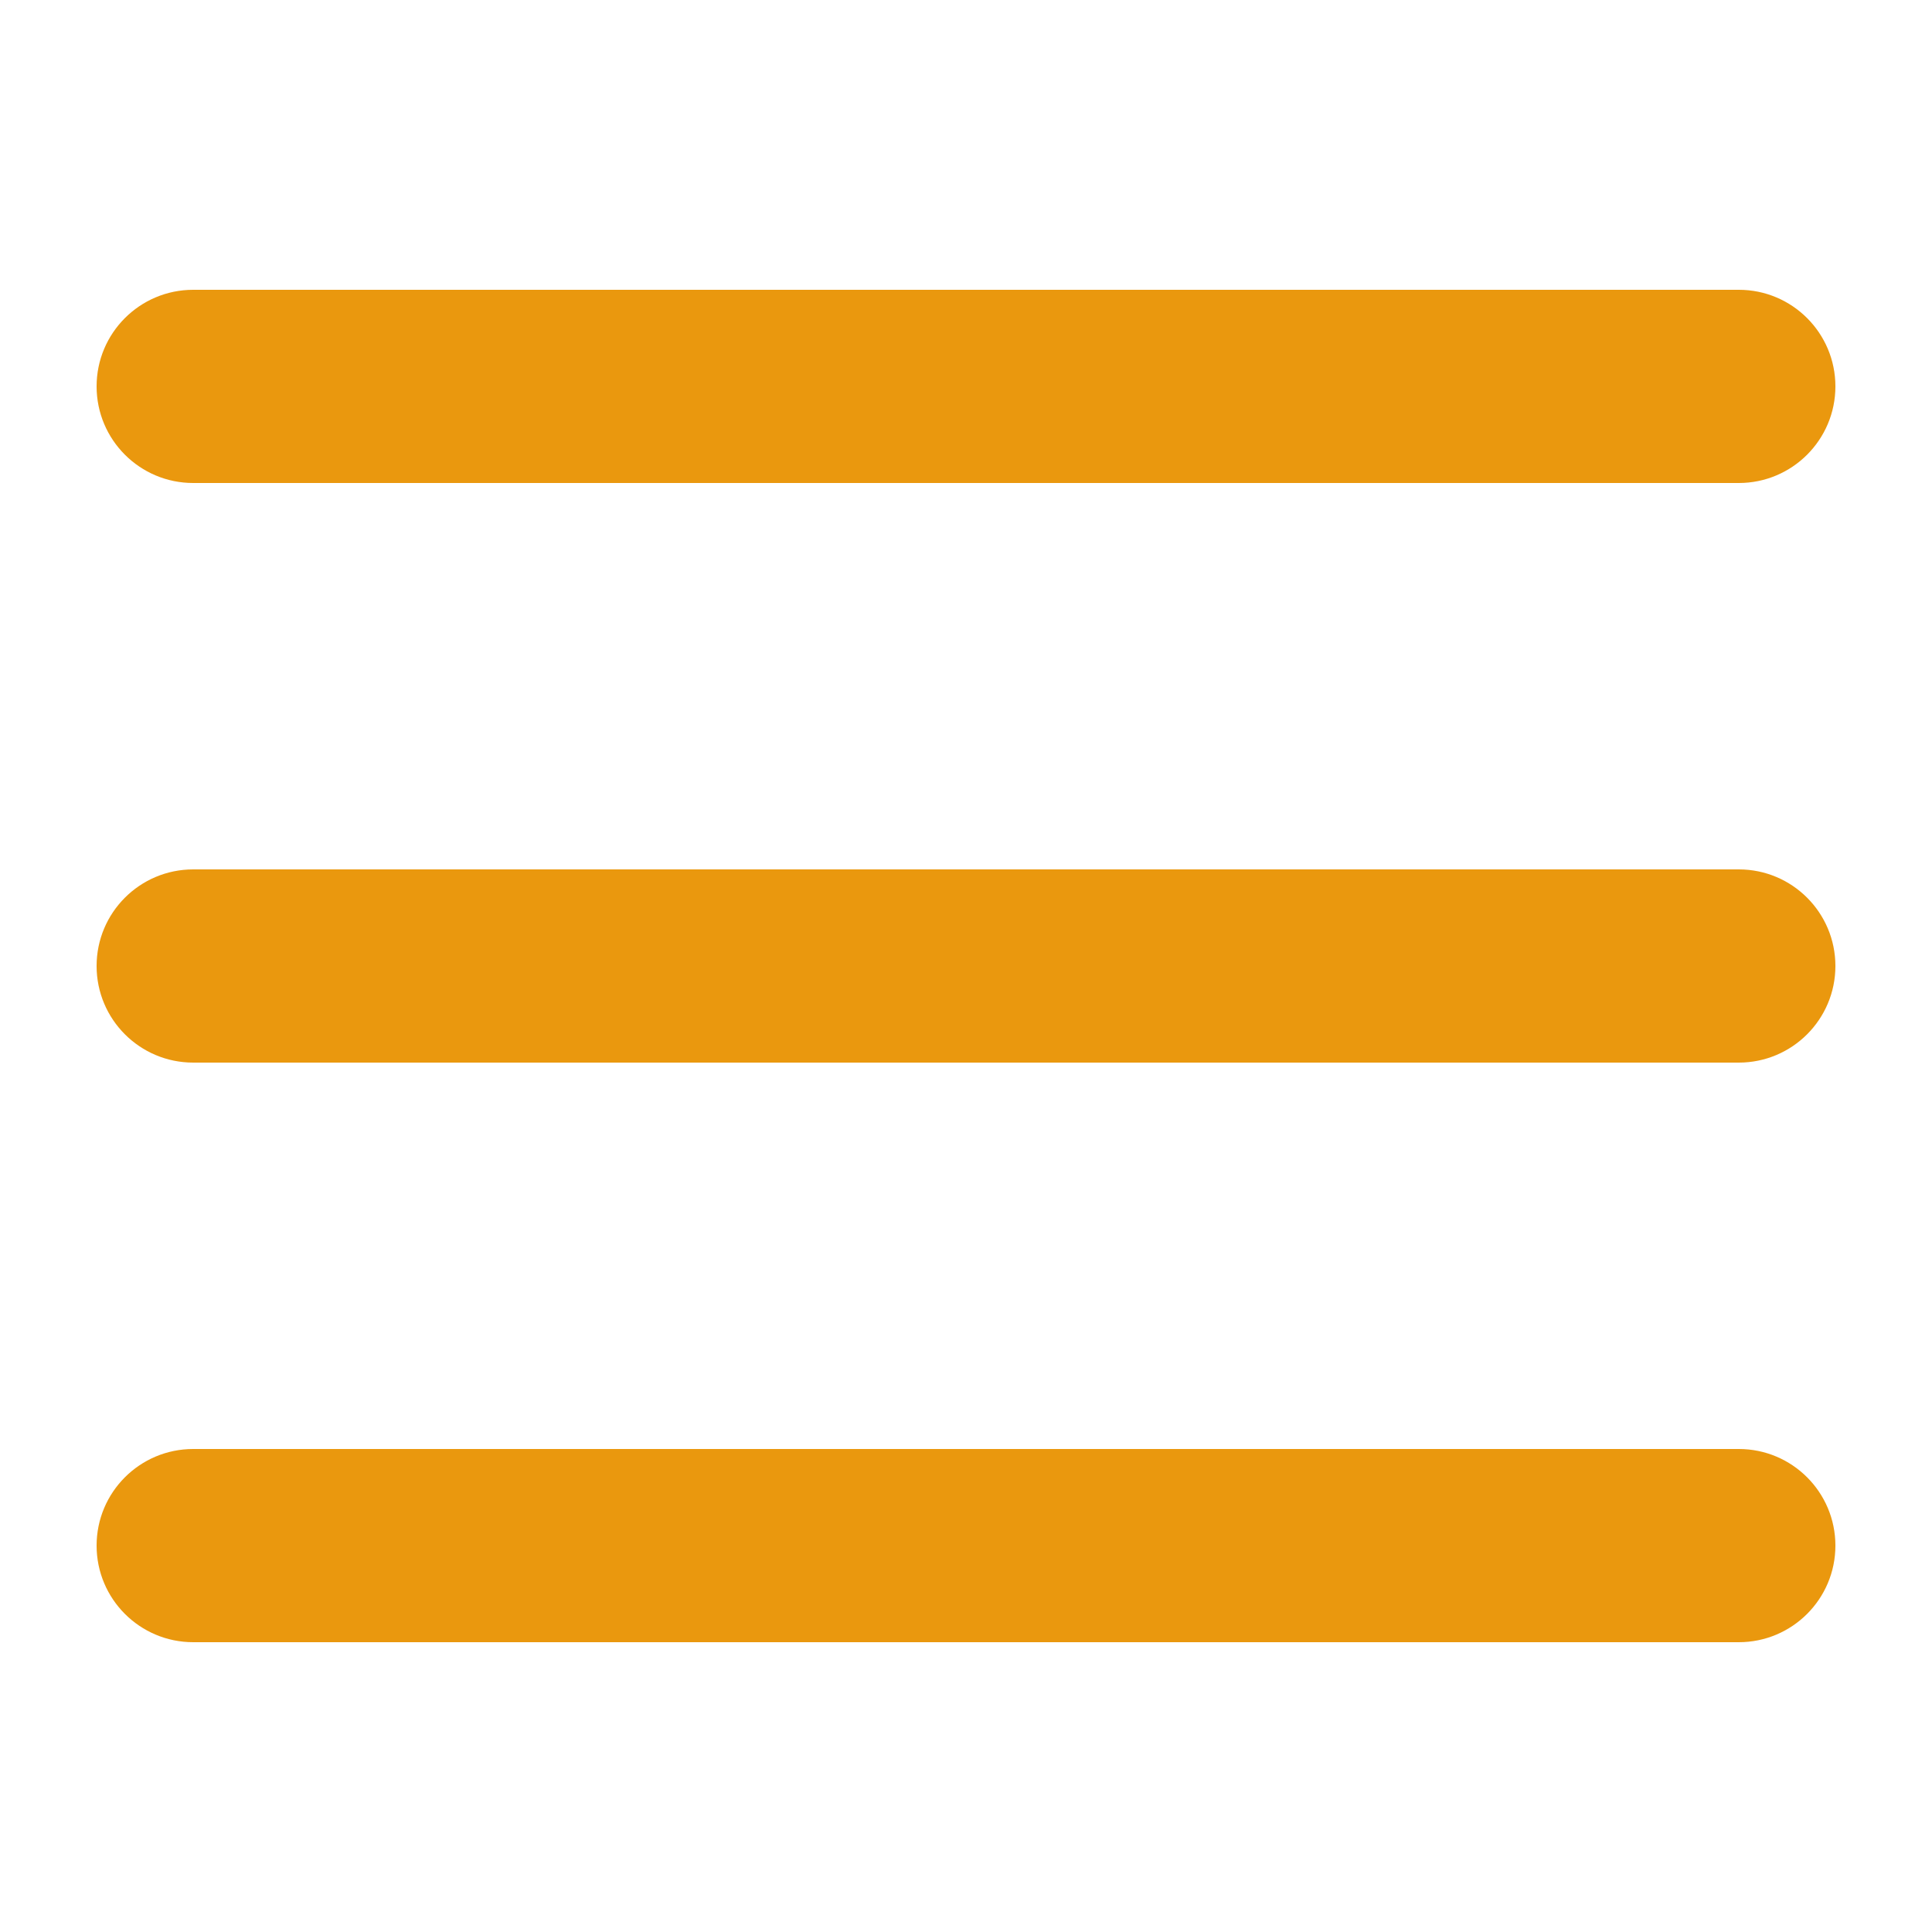
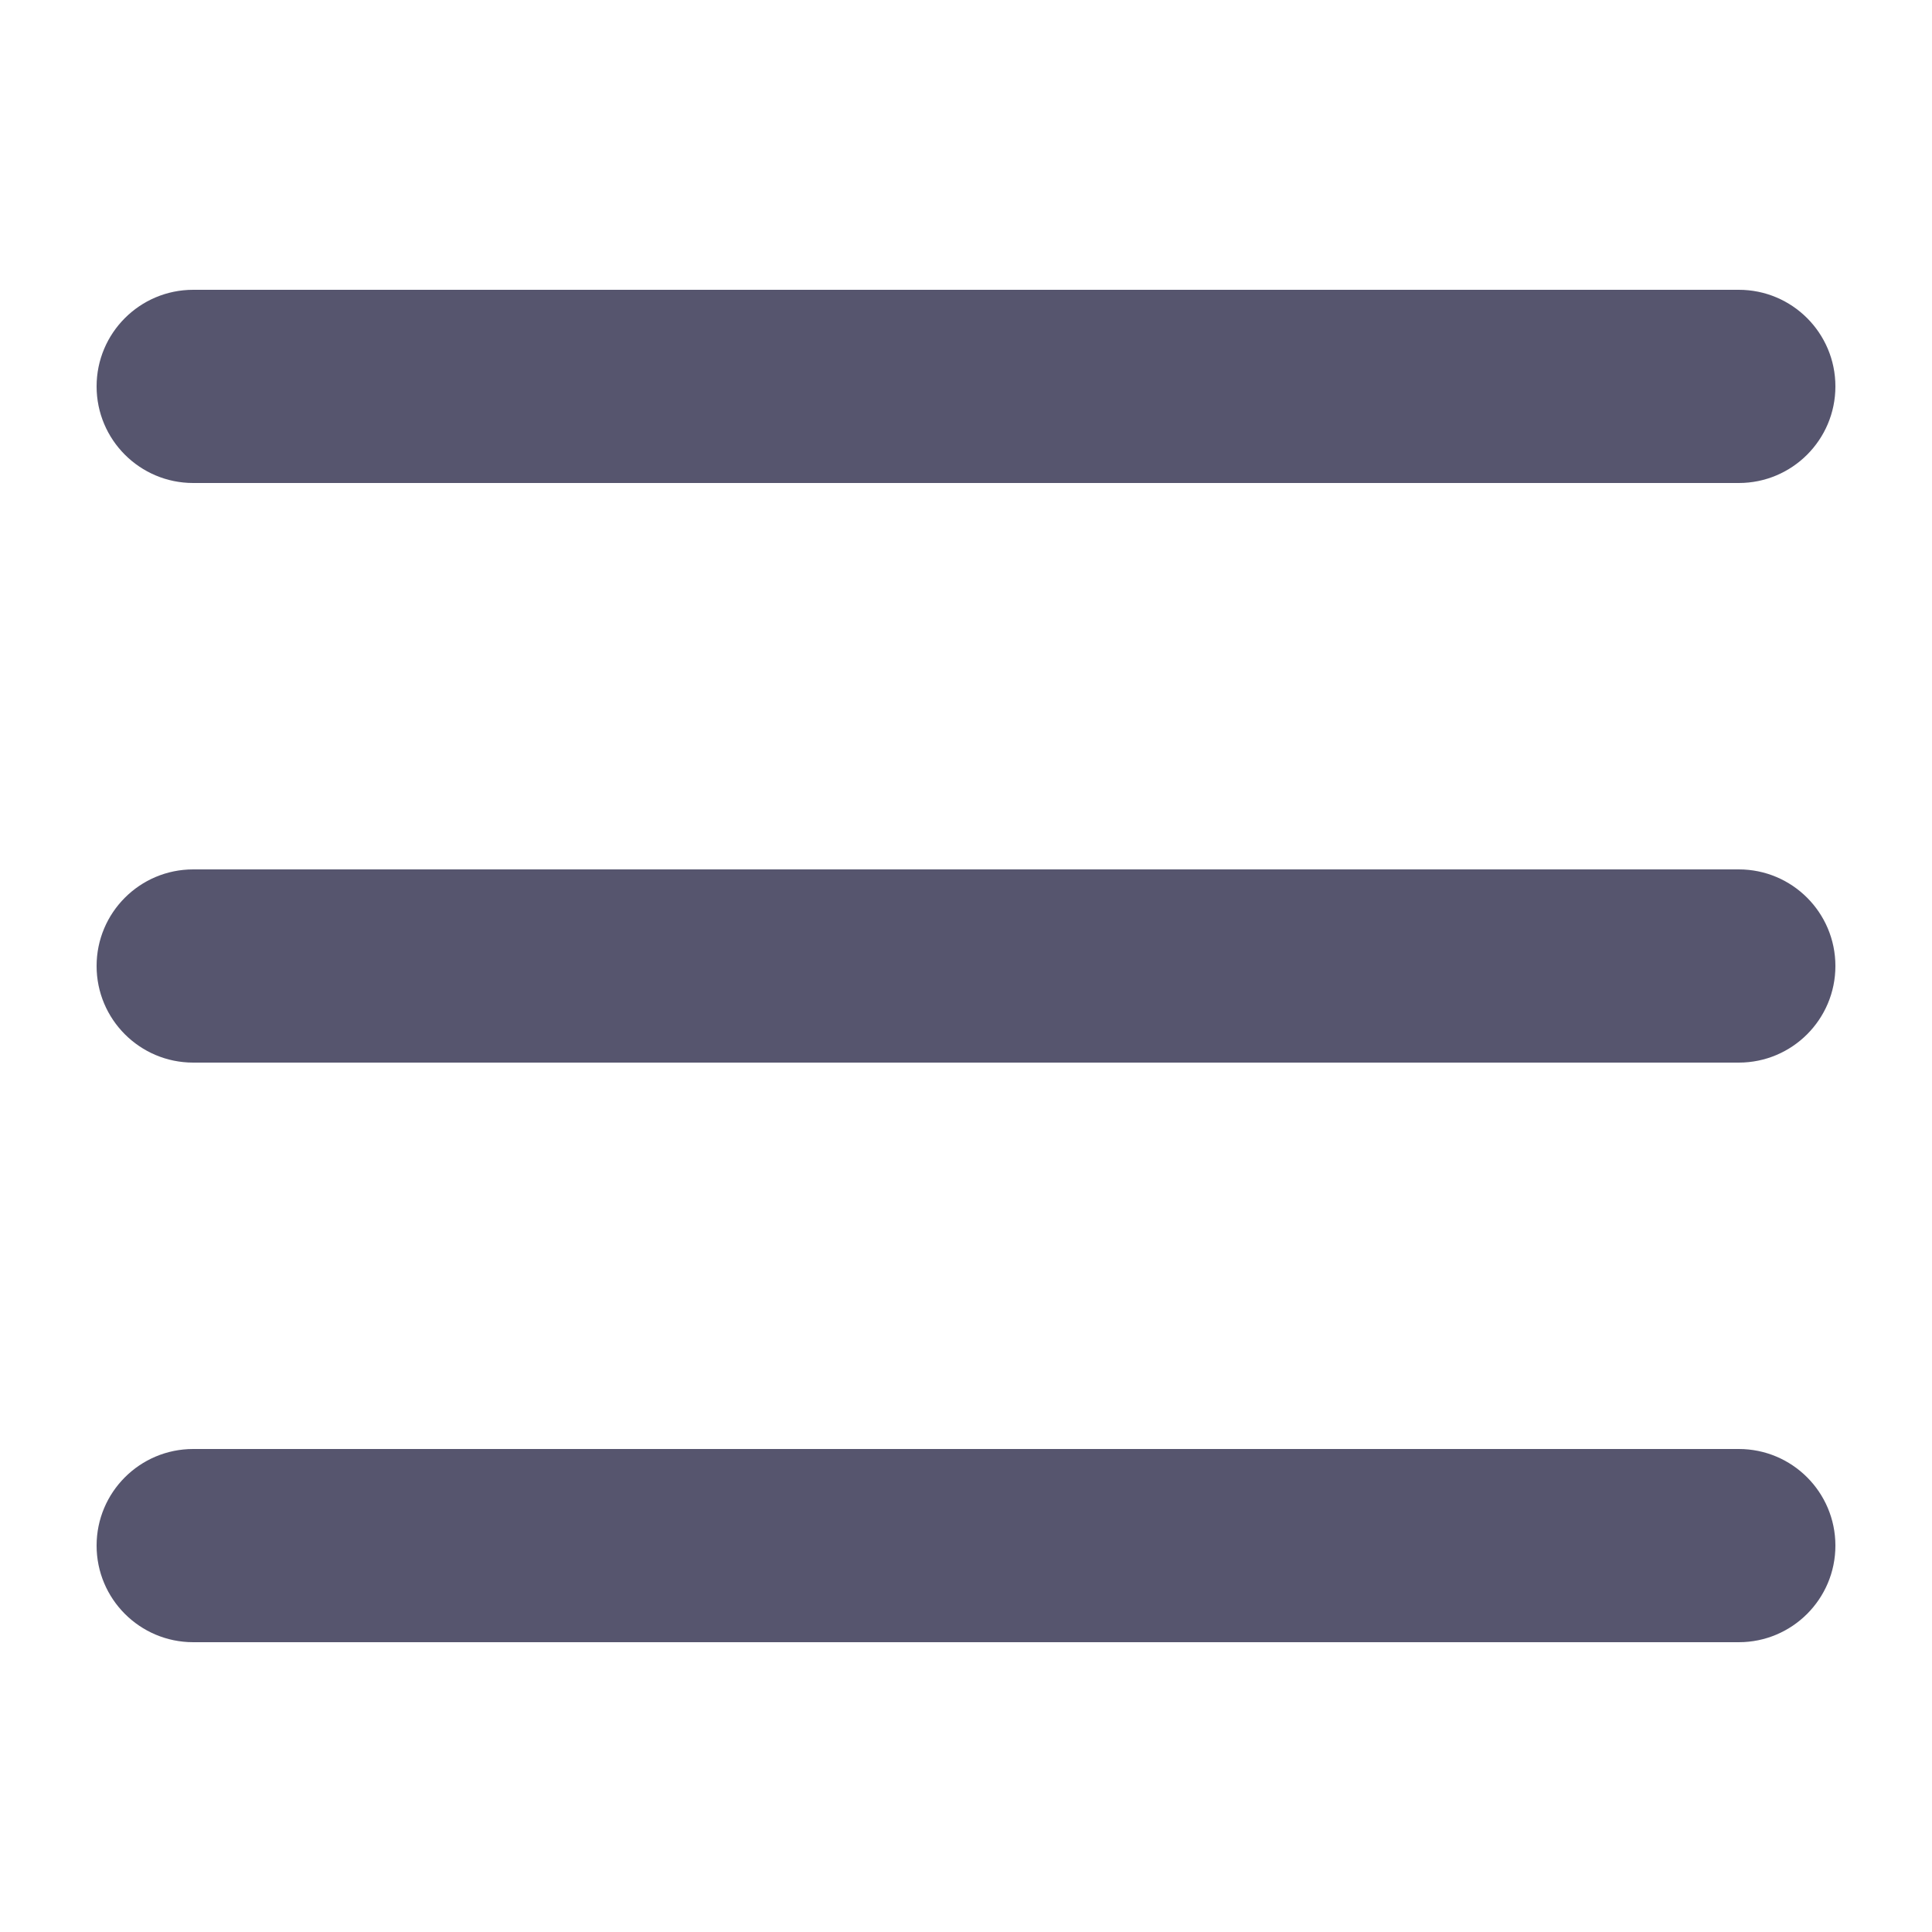
<svg xmlns="http://www.w3.org/2000/svg" width="800px" height="800px" viewBox="0 0 20 20" fill="none">
-   <path fill="#EA980E" fill-rule="evenodd" d="M19 4a1 1 0 01-1 1H2a1 1 0 010-2h16a1 1 0 011 1zm0 6a1 1 0 01-1 1H2a1 1 0 110-2h16a1 1 0 011 1zm-1 7a1 1 0 100-2H2a1 1 0 100 2h16z" />
+   <path fill="#56556E" fill-rule="evenodd" d="M19 4a1 1 0 01-1 1H2a1 1 0 010-2h16a1 1 0 011 1zm0 6a1 1 0 01-1 1H2a1 1 0 110-2h16a1 1 0 011 1zm-1 7a1 1 0 100-2H2a1 1 0 100 2h16z" />
</svg>
